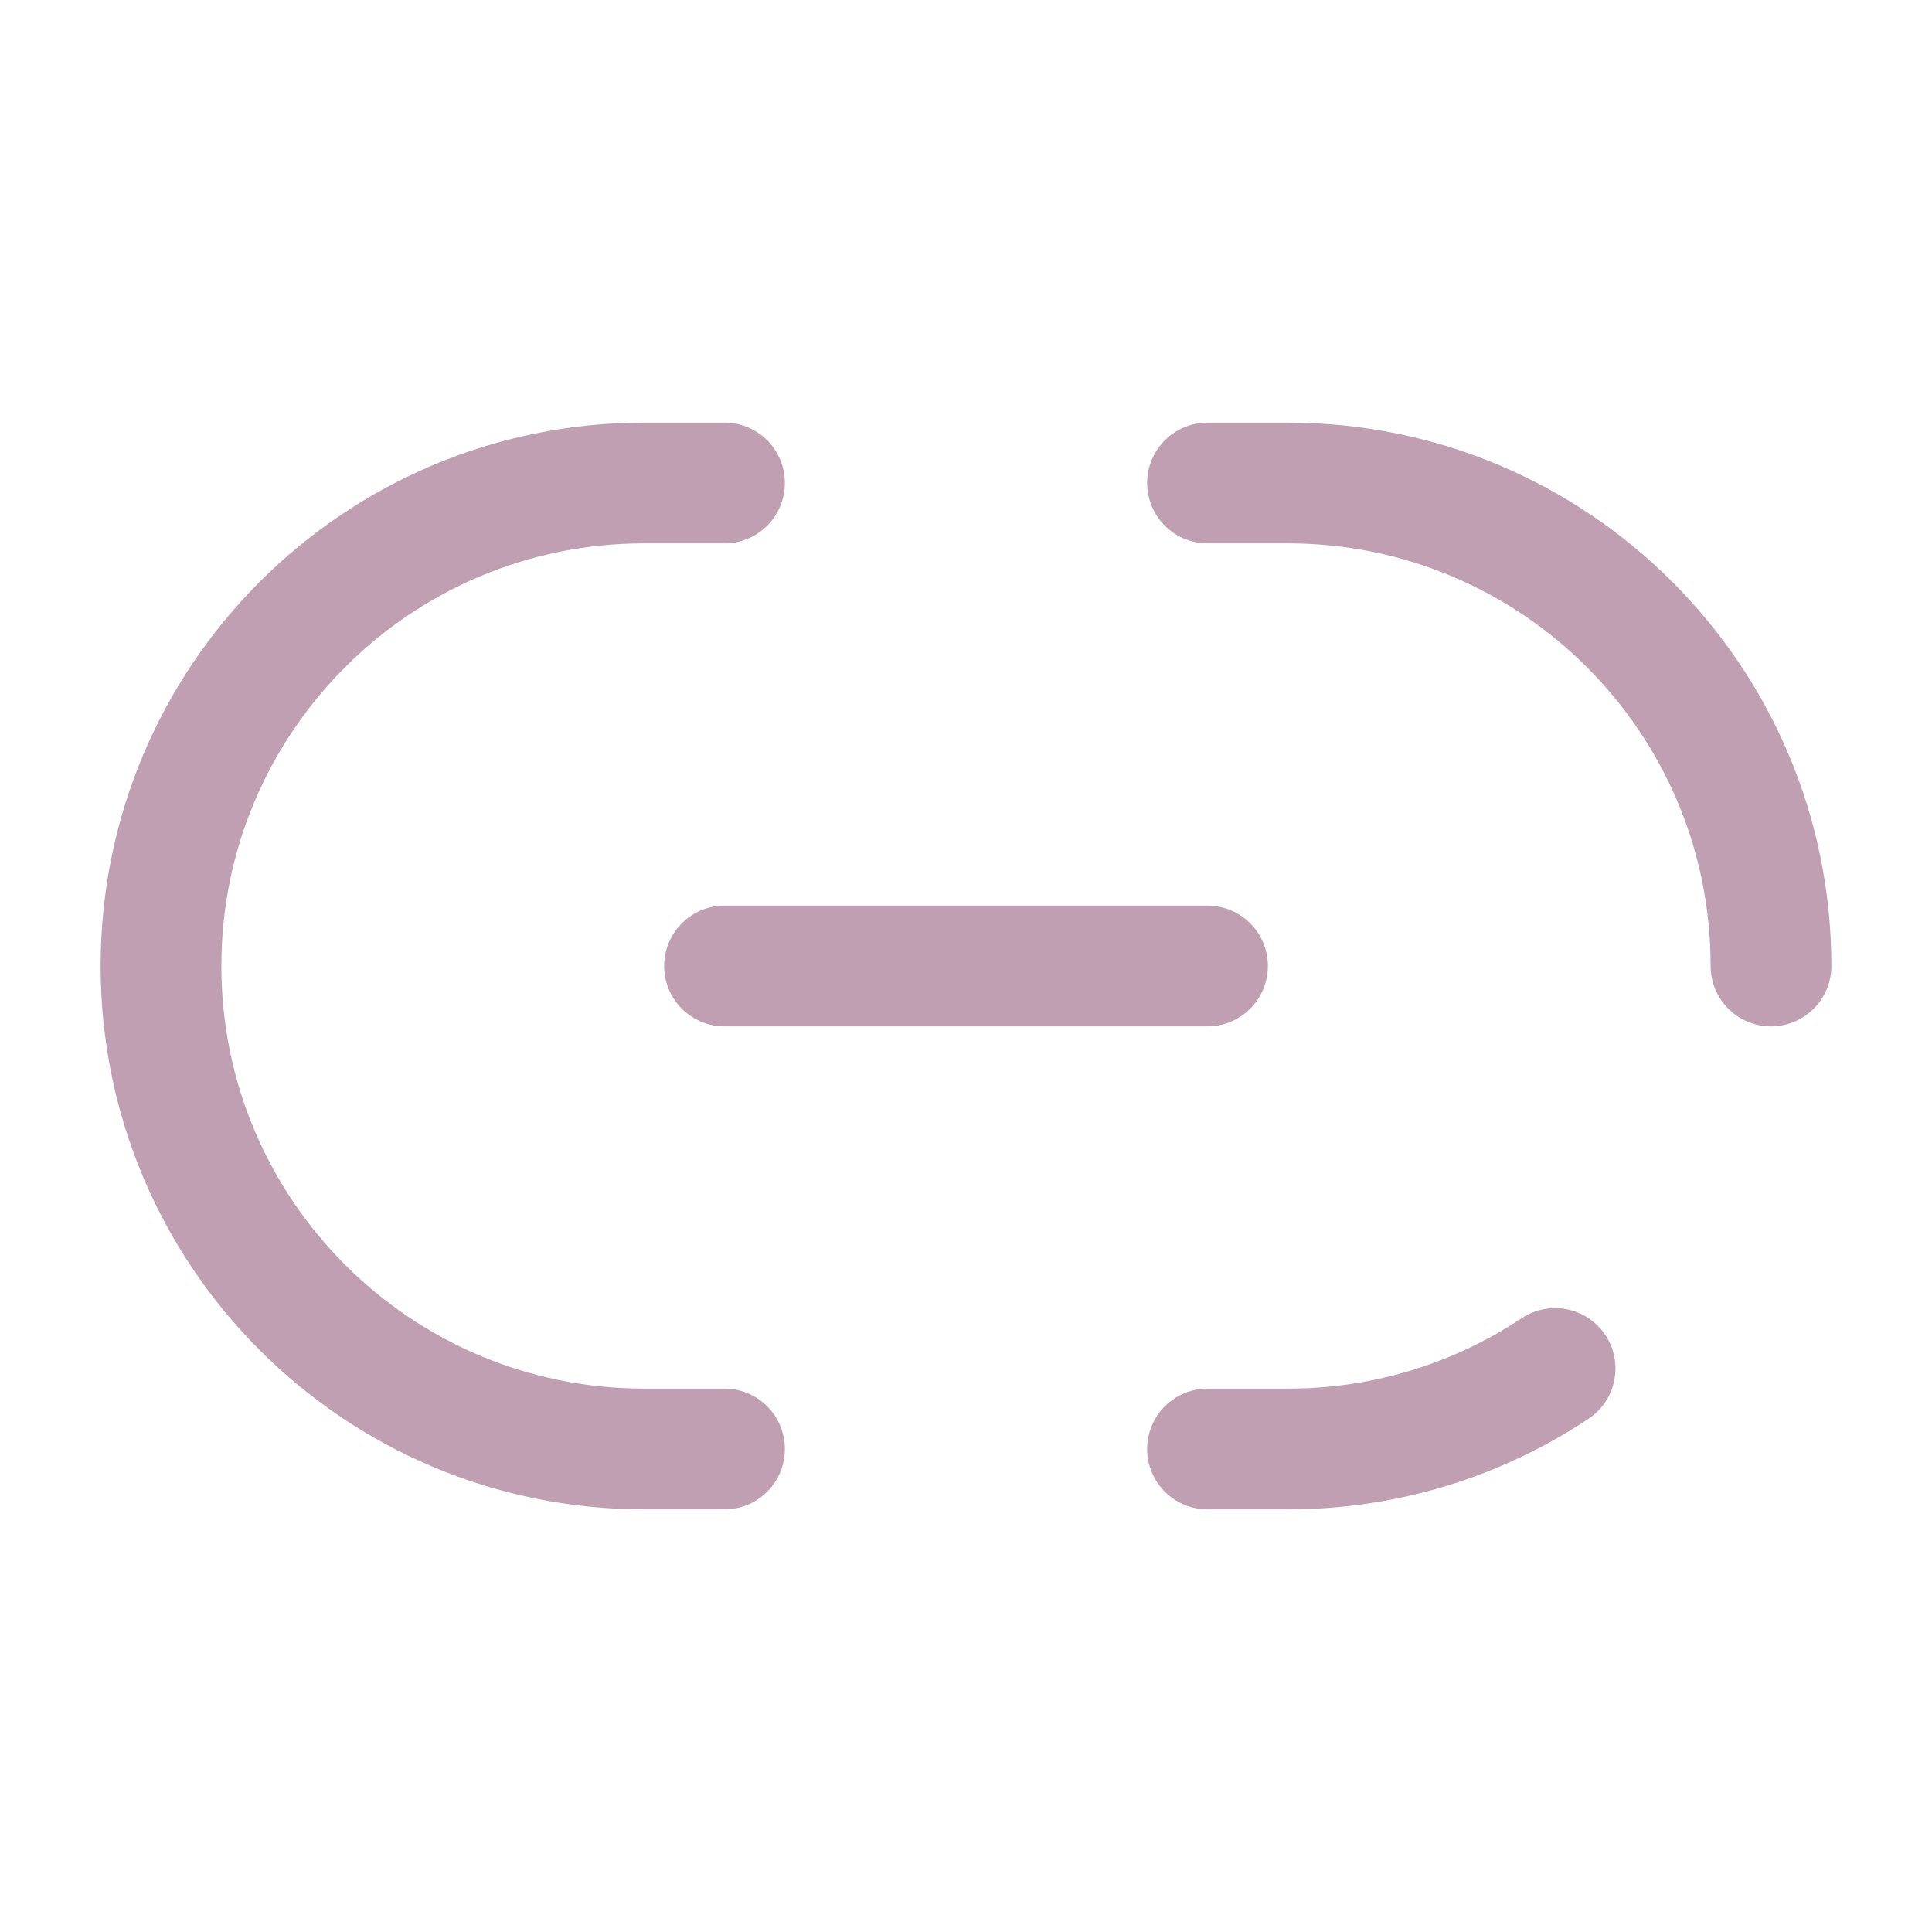
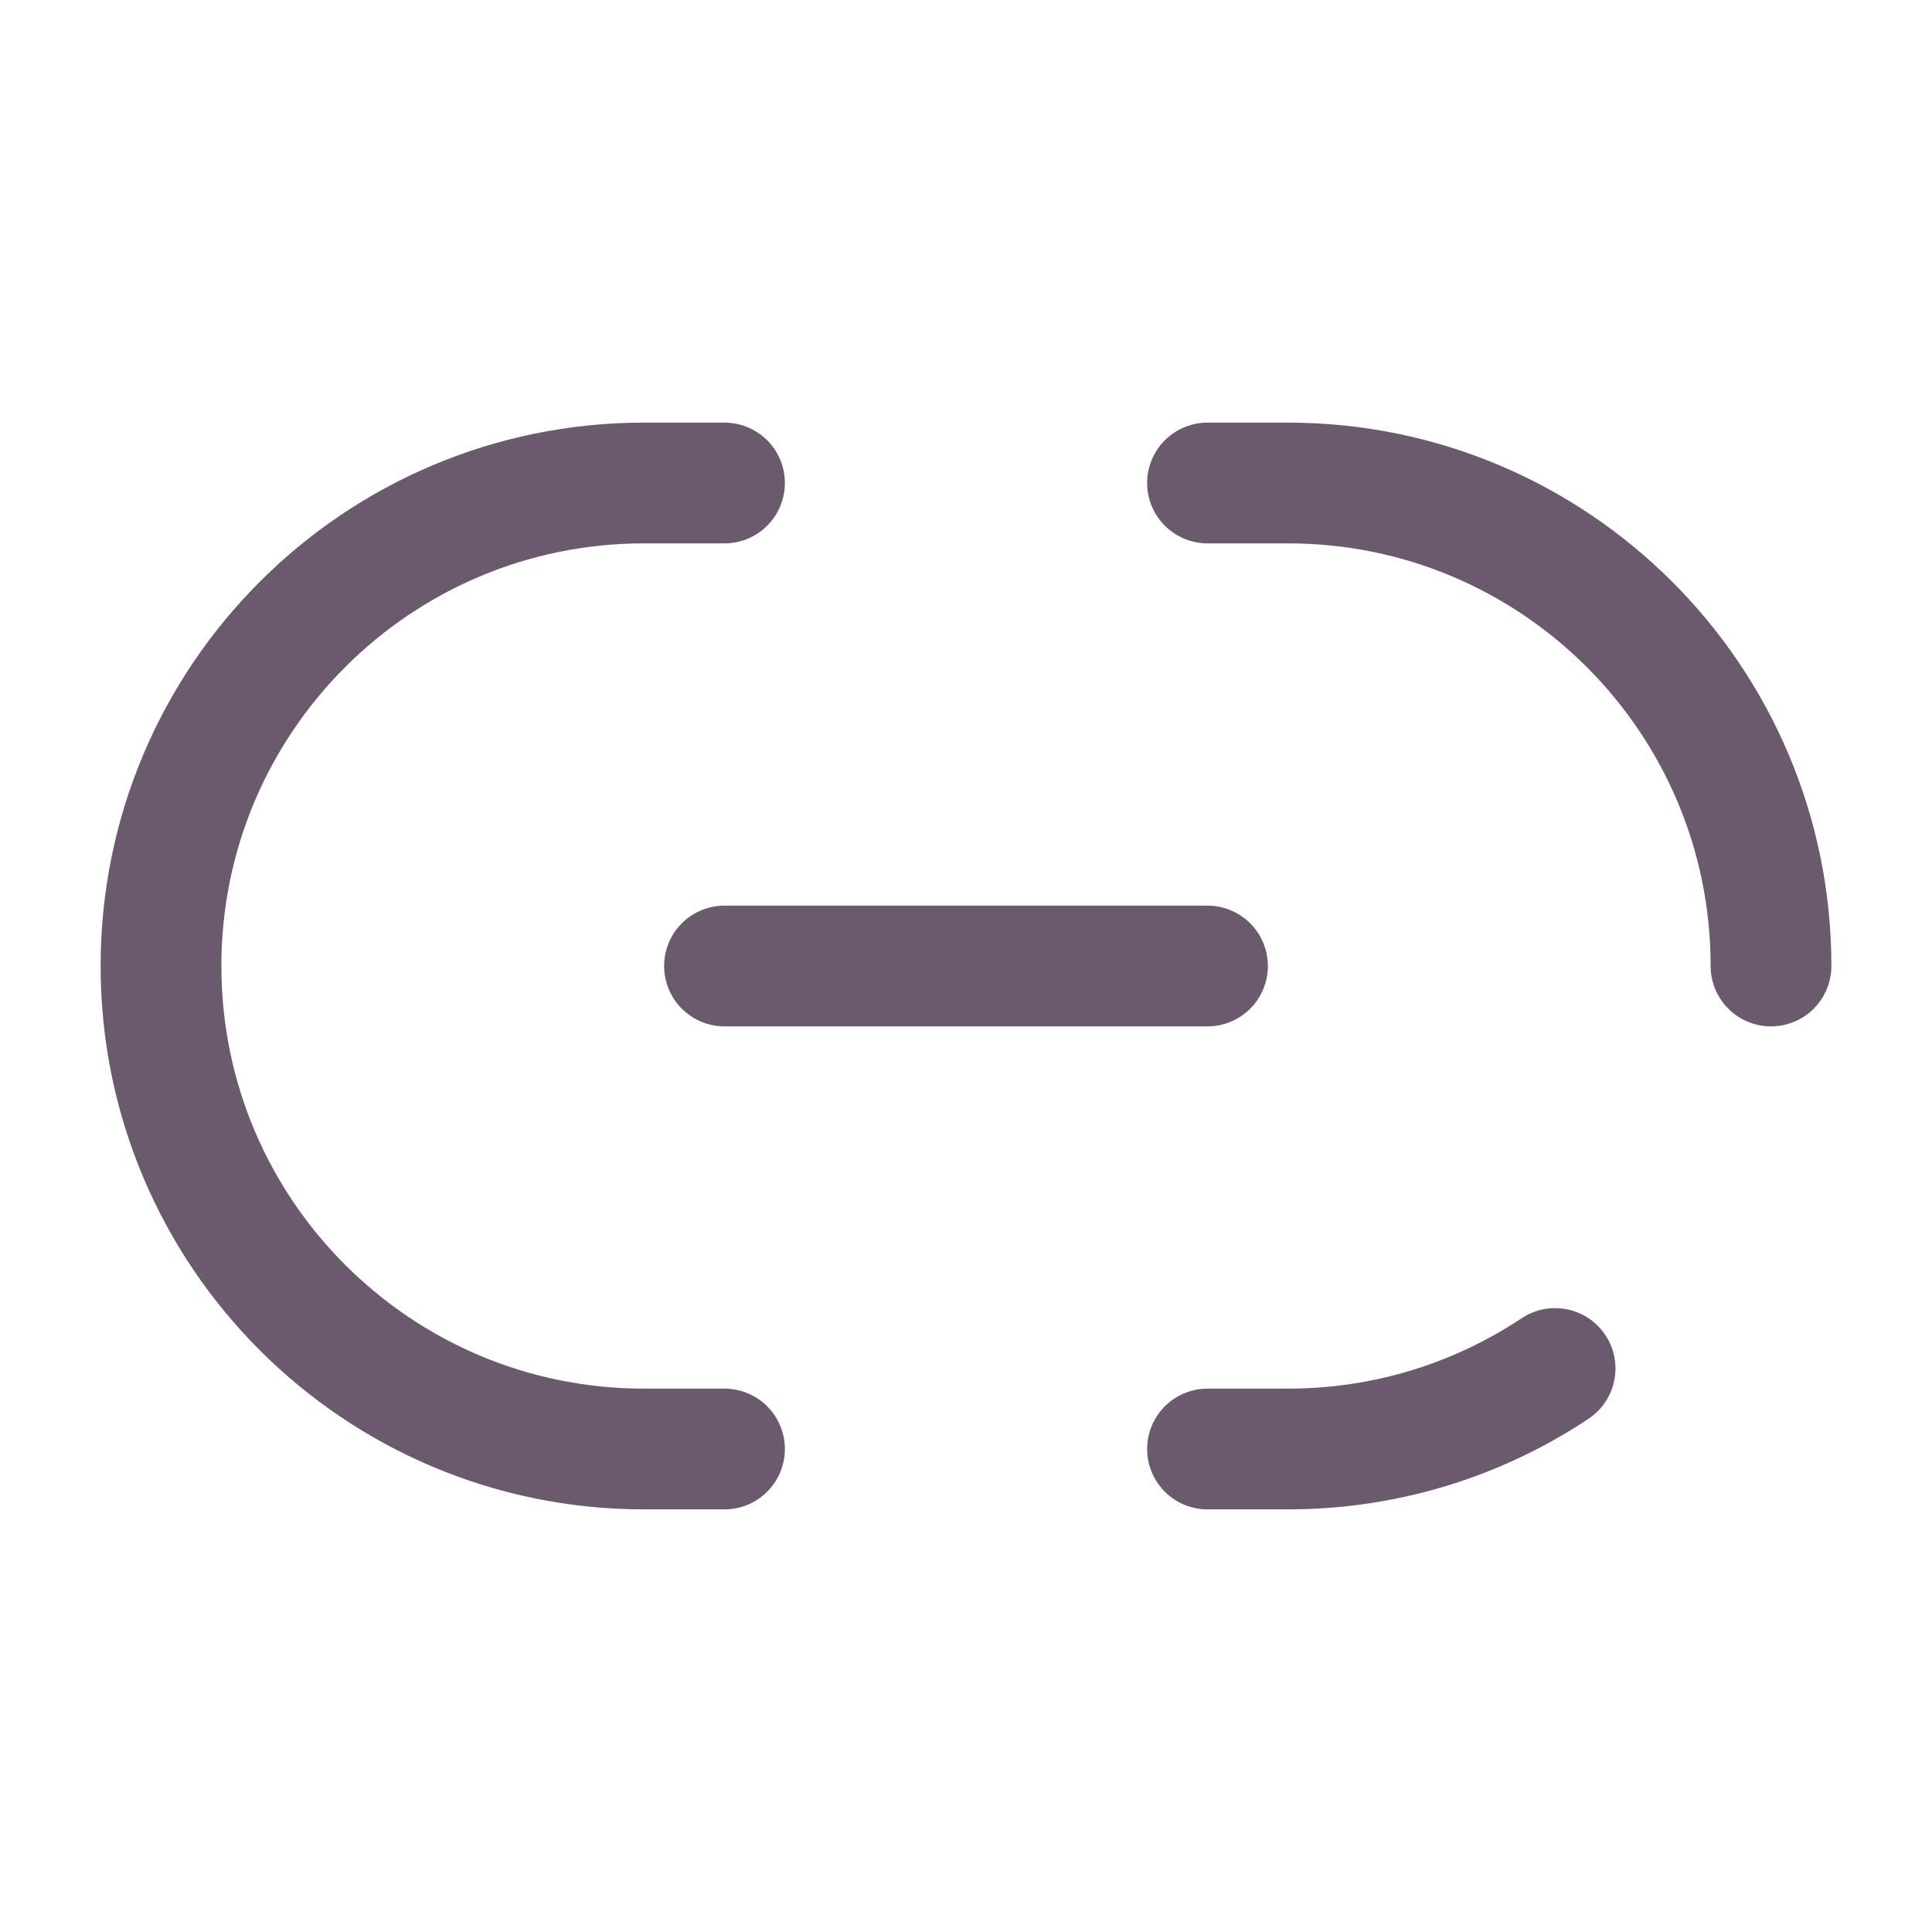
<svg xmlns="http://www.w3.org/2000/svg" width="800px" height="800px" viewBox="0 0 24 24" fill="none">
  <g id="SVGRepo_bgCarrier" stroke-width="0" />
  <g id="SVGRepo_tracerCarrier" stroke-linecap="round" stroke-linejoin="round" />
  <g id="SVGRepo_iconCarrier">
-     <path d="M9 12H15" stroke="#c19fb3" stroke-width="1.5" stroke-linecap="round" />
-     <path d="M9 18H8C4.686 18 2 15.314 2 12C2 8.686 4.686 6 8 6H9" stroke="#c19fb3" stroke-width="1.5" stroke-linecap="round" />
-     <path d="M15 6H16C19.314 6 22 8.686 22 12M15 18H16C17.227 18 18.367 17.632 19.318 17" stroke="#c19fb3" stroke-width="1.5" stroke-linecap="round" />
+     <path d="M9 12H15" stroke="#6b5a6e" stroke-width="1.5" stroke-linecap="round" />
+     <path d="M9 18H8C4.686 18 2 15.314 2 12C2 8.686 4.686 6 8 6H9" stroke="#6b5a6e" stroke-width="1.5" stroke-linecap="round" />
+     <path d="M15 6H16C19.314 6 22 8.686 22 12M15 18H16C17.227 18 18.367 17.632 19.318 17" stroke="#6b5a6e" stroke-width="1.5" stroke-linecap="round" />
  </g>
</svg>
